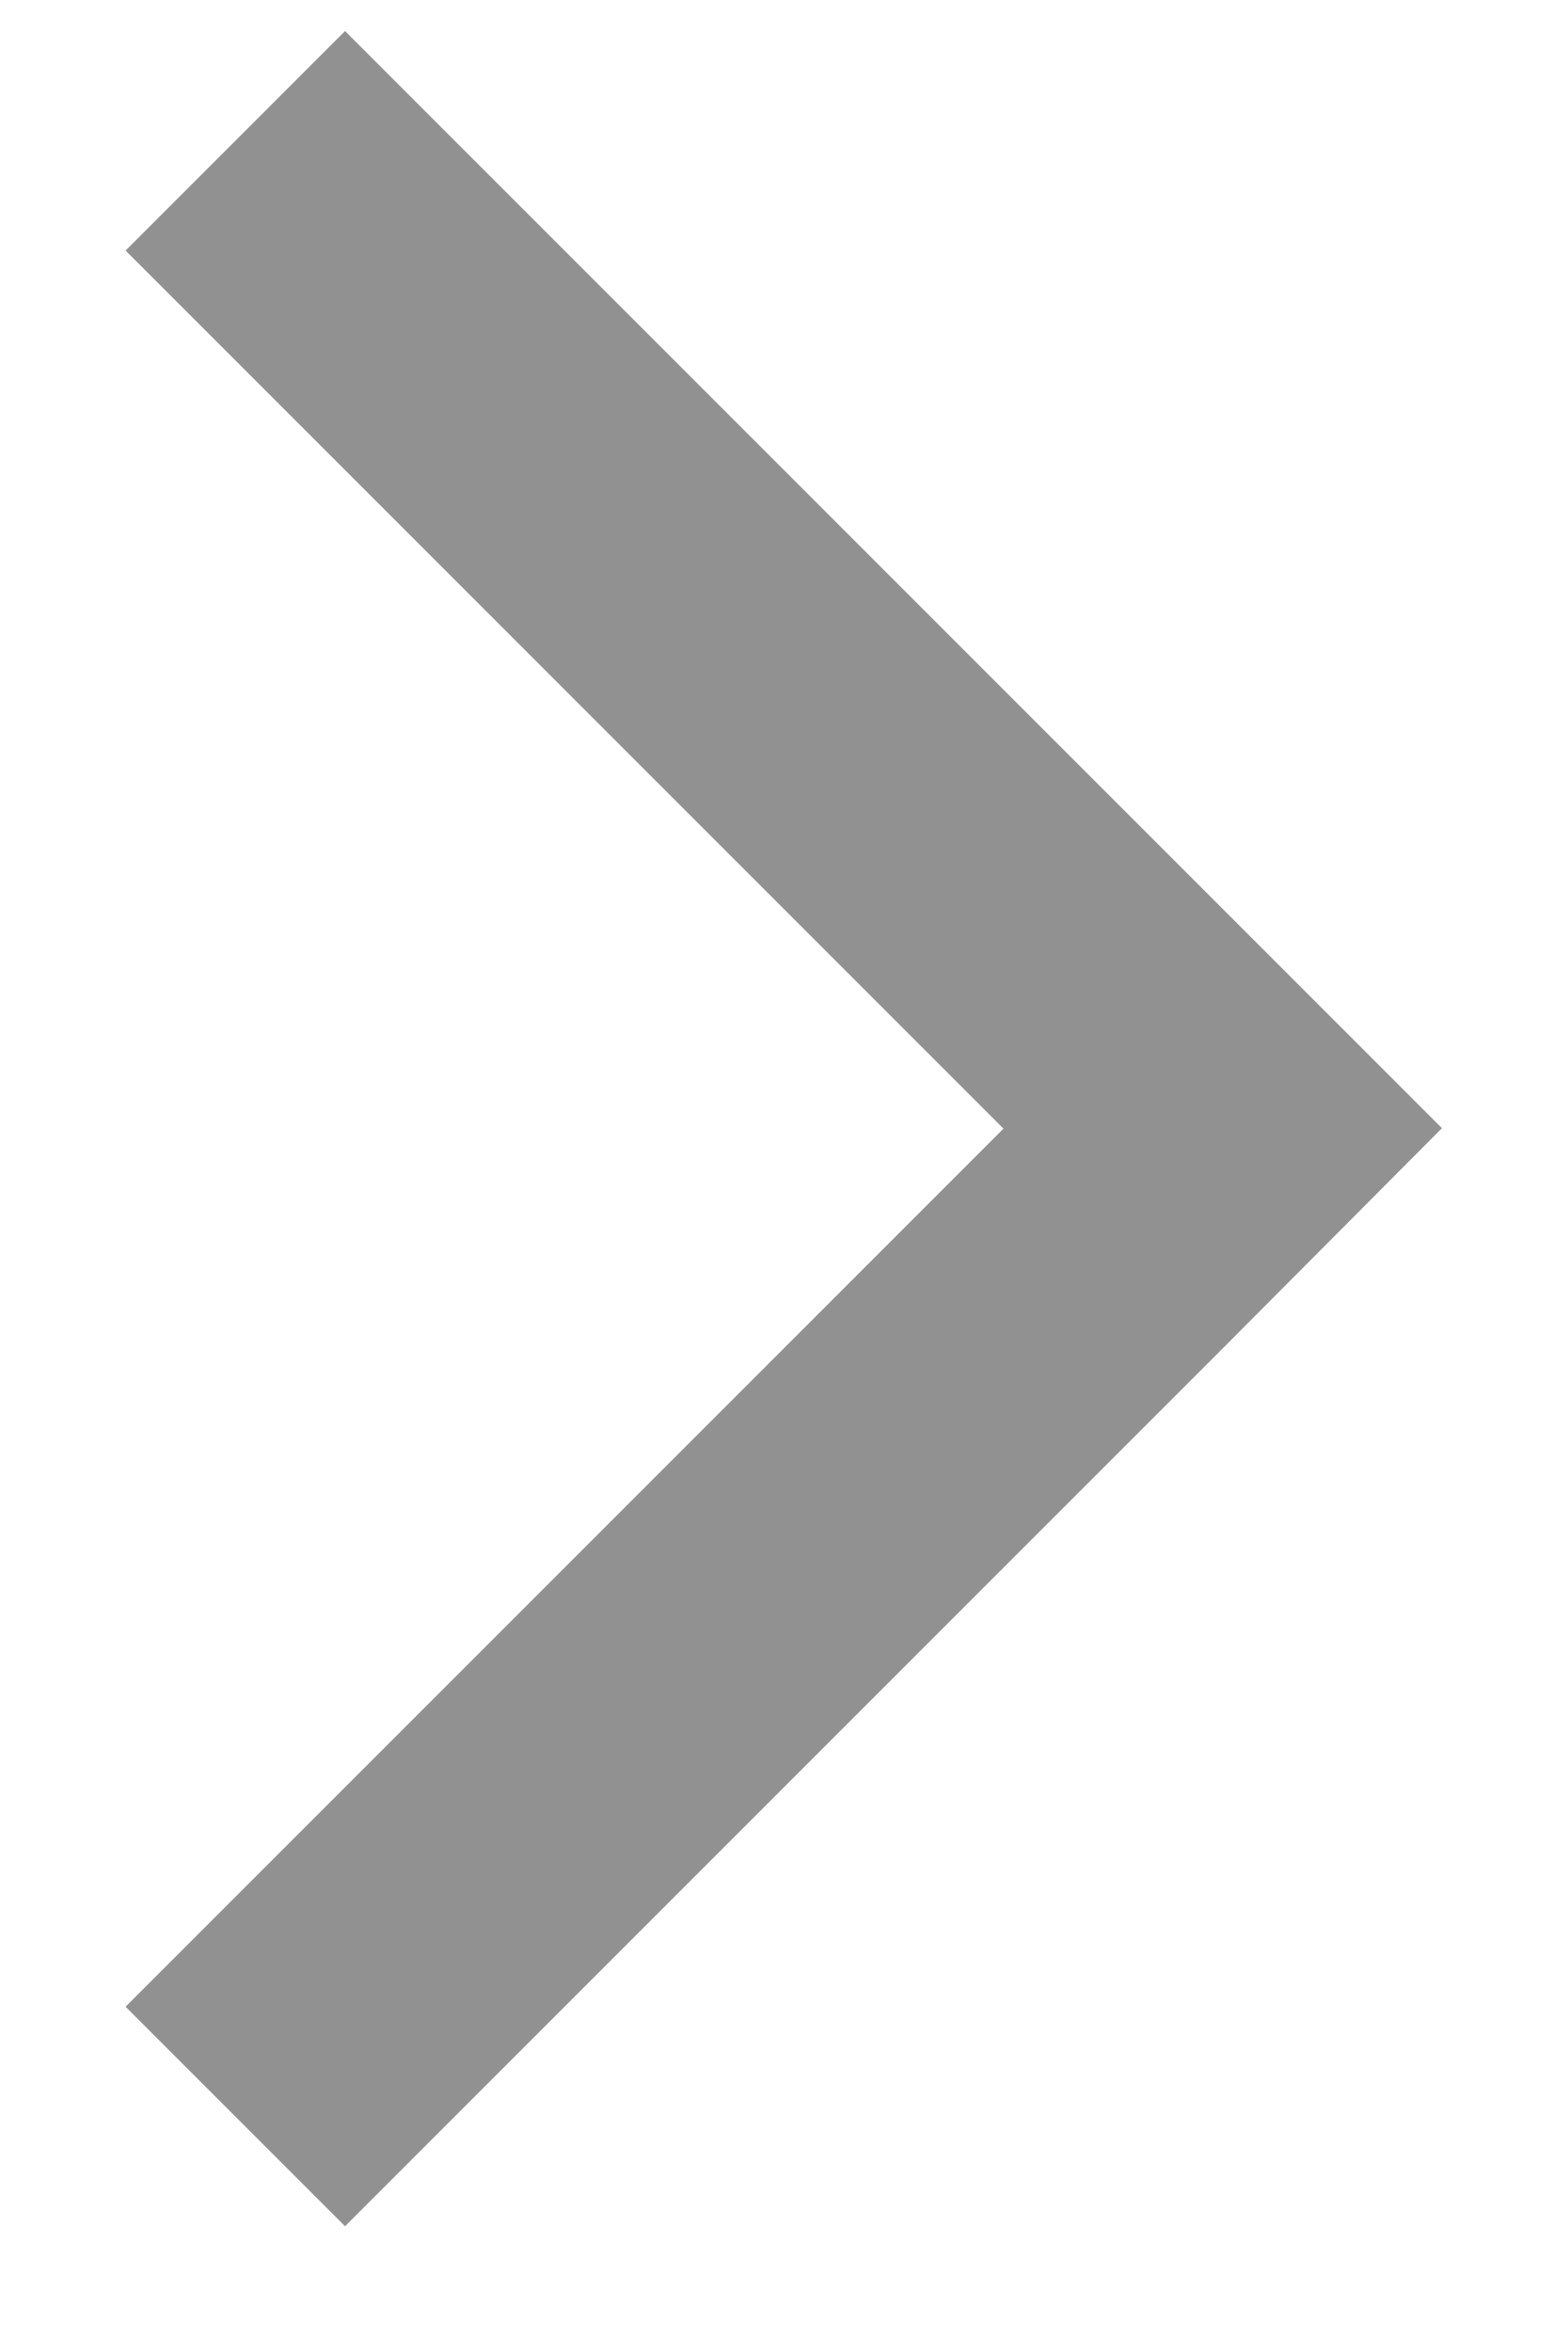
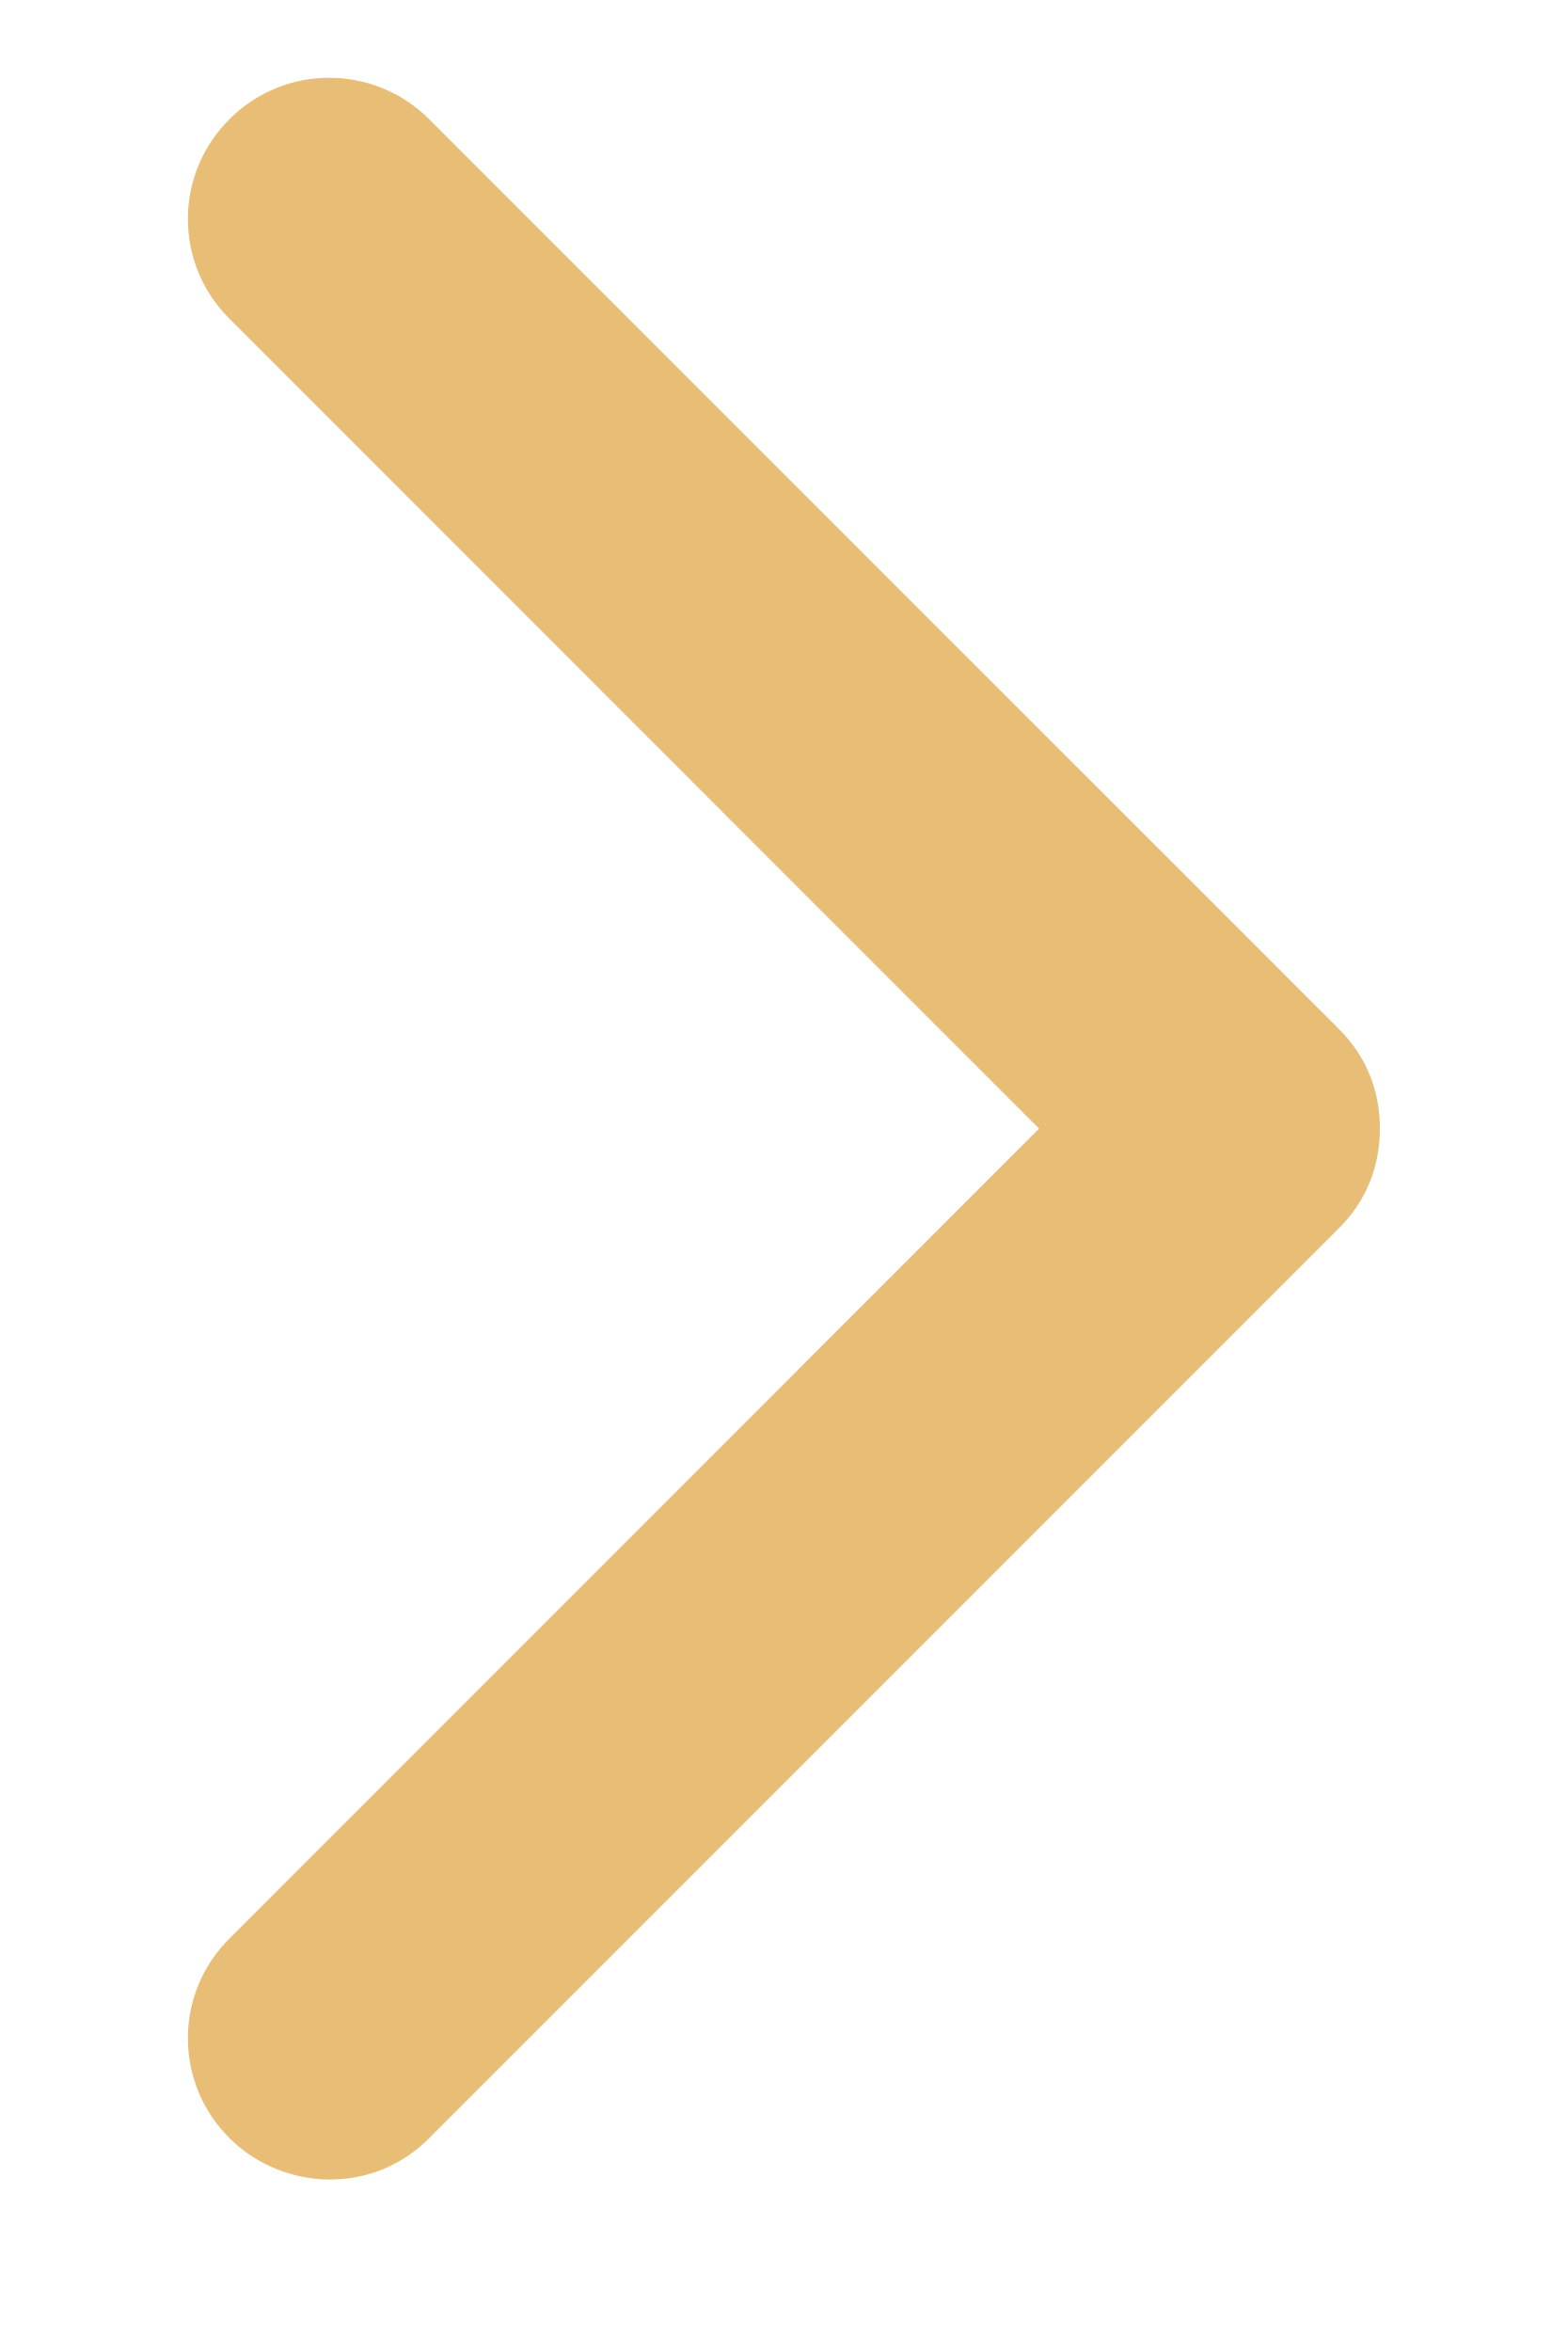
- <svg xmlns="http://www.w3.org/2000/svg" width="10px" height="15px" viewBox="0 0 10 15" version="1.1">
-   <defs />
-   <g id="IDEs" stroke="none" stroke-width="1" fill="none" fill-rule="evenodd" opacity="0.54">
-     <g id="p5js-IDE-styles-foundation-pt-2" transform="translate(-496, -1165)" fill="#333333">
-       <polygon id="arrow-shape-copy" transform="translate(501, 1172.198) rotate(90) translate(-501, -1172.198) " points="502.4 1169.397 508 1174.997 506.6 1176.397 501 1170.797 495.4 1176.397 494 1174.997 499.6 1169.397 500.997 1168" />
-     </g>
-   </g>
+ <svg xmlns="http://www.w3.org/2000/svg" version="1.1" id="Layer_1" x="0px" y="0px" width="10px" height="15px" viewBox="0 0 10 15" enable-background="new 0 0 10 15" xml:space="preserve">
+   <path opacity="0.54" fill="#D58500" d="M8.538,7.836C8.716,7.66,8.802,7.439,8.802,7.198c0-0.243-0.086-0.462-0.264-0.638  L2.737,0.76c-0.352-0.352-0.922-0.352-1.273,0c-0.354,0.352-0.354,0.922,0,1.273l5.164,5.165l-5.164,5.165  c-0.354,0.35-0.354,0.922,0,1.273C1.64,13.813,1.882,13.9,2.101,13.9c0.24,0,0.461-0.088,0.637-0.264L8.538,7.836z" />
</svg>
